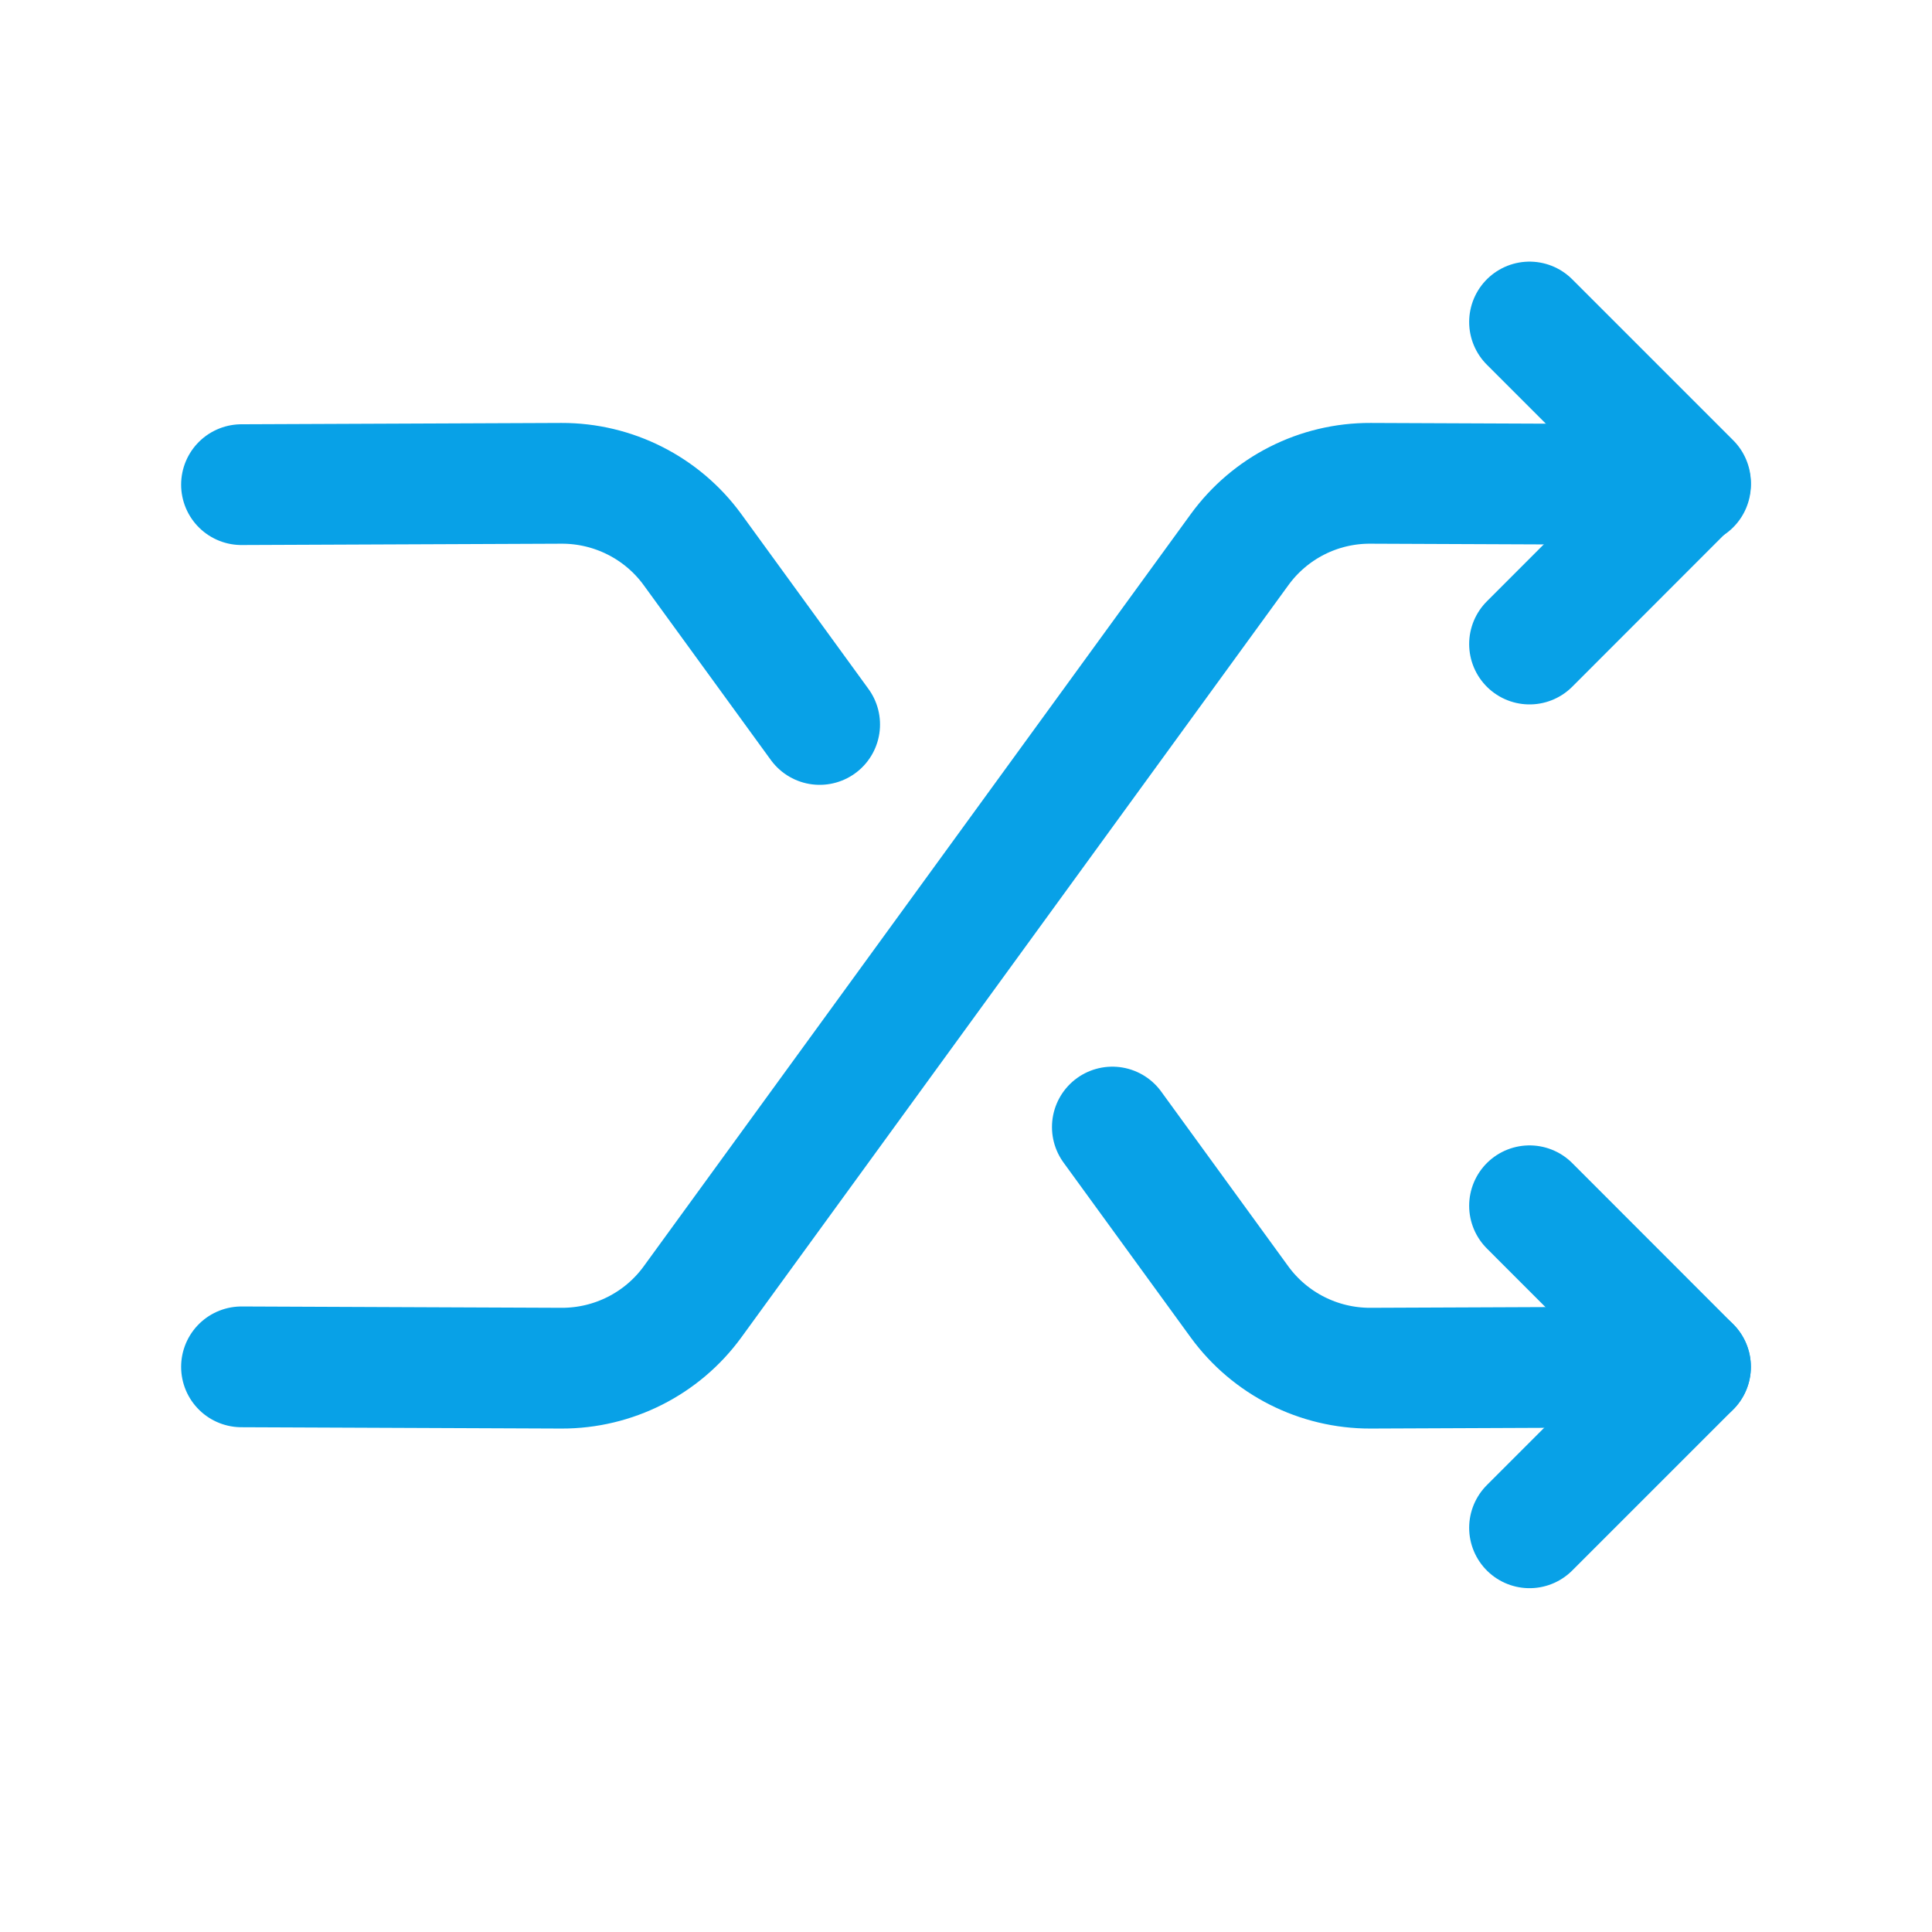
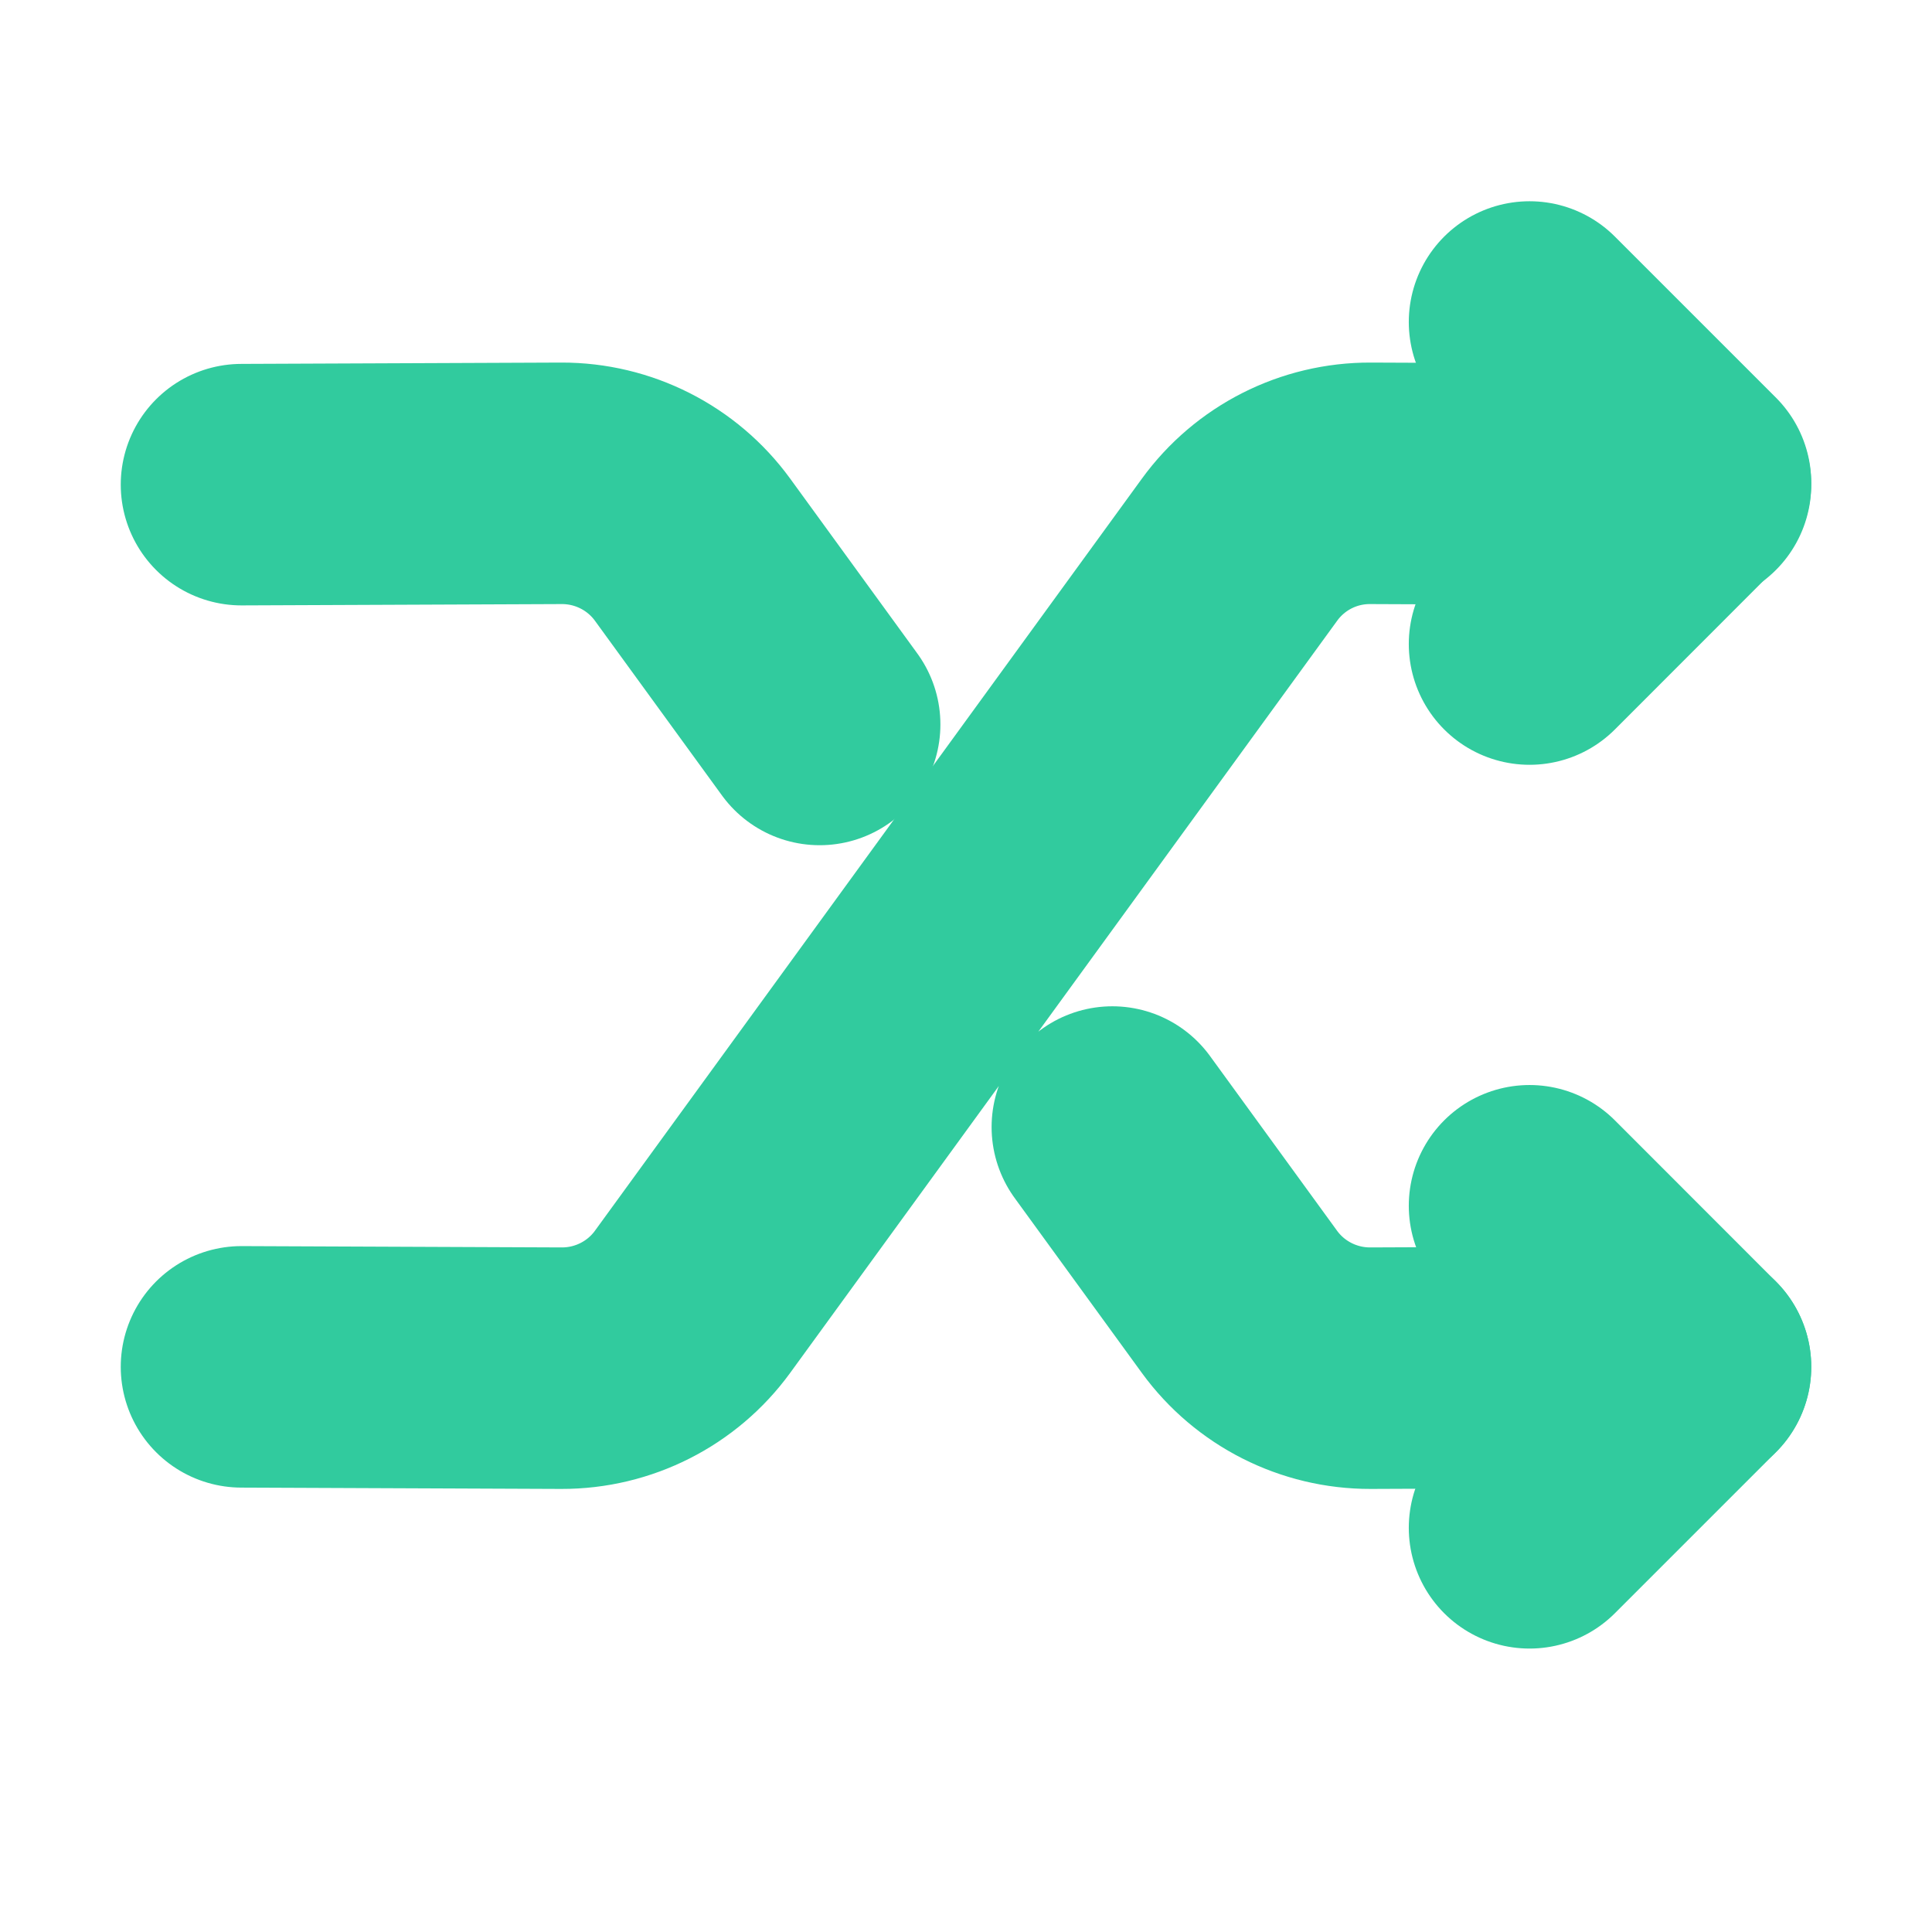
<svg xmlns="http://www.w3.org/2000/svg" width="16" height="16" viewBox="0 0 16 16">
  <g fill="none" fill-rule="evenodd">
    <g>
      <g>
        <path d="M0 0L16 0 16 16 0 16z" transform="translate(-137, -88) translate(137, 88)" />
-         <g stroke="#08A1E7" stroke-linecap="round" stroke-linejoin="round">
+         <g stroke="#31CB9E" stroke-linecap="round" stroke-linejoin="round" stroke-width="2">
          <path d="M10.667 9.986L12 8.653 10.667 7.319M4.788 3.333L3.735 1.885c-.252-.346-.656-.55-1.084-.549L0 1.347M10.667 2.667L12 1.333 10.667 0" transform="translate(-137, -88) translate(137, 88) translate(2, 2.666667)" />
          <path d="M7.212 6.667l1.053 1.448c.252.346.656.55 1.084.549L12 8.653M12 1.347l-2.65-.011c-.43-.002-.833.203-1.085.55l-4.53 6.229c-.252.346-.656.55-1.084.549L0 8.653" transform="translate(-137, -88) translate(137, 88) translate(2, 2.666667)" />
        </g>
      </g>
    </g>
  </g>
</svg>
